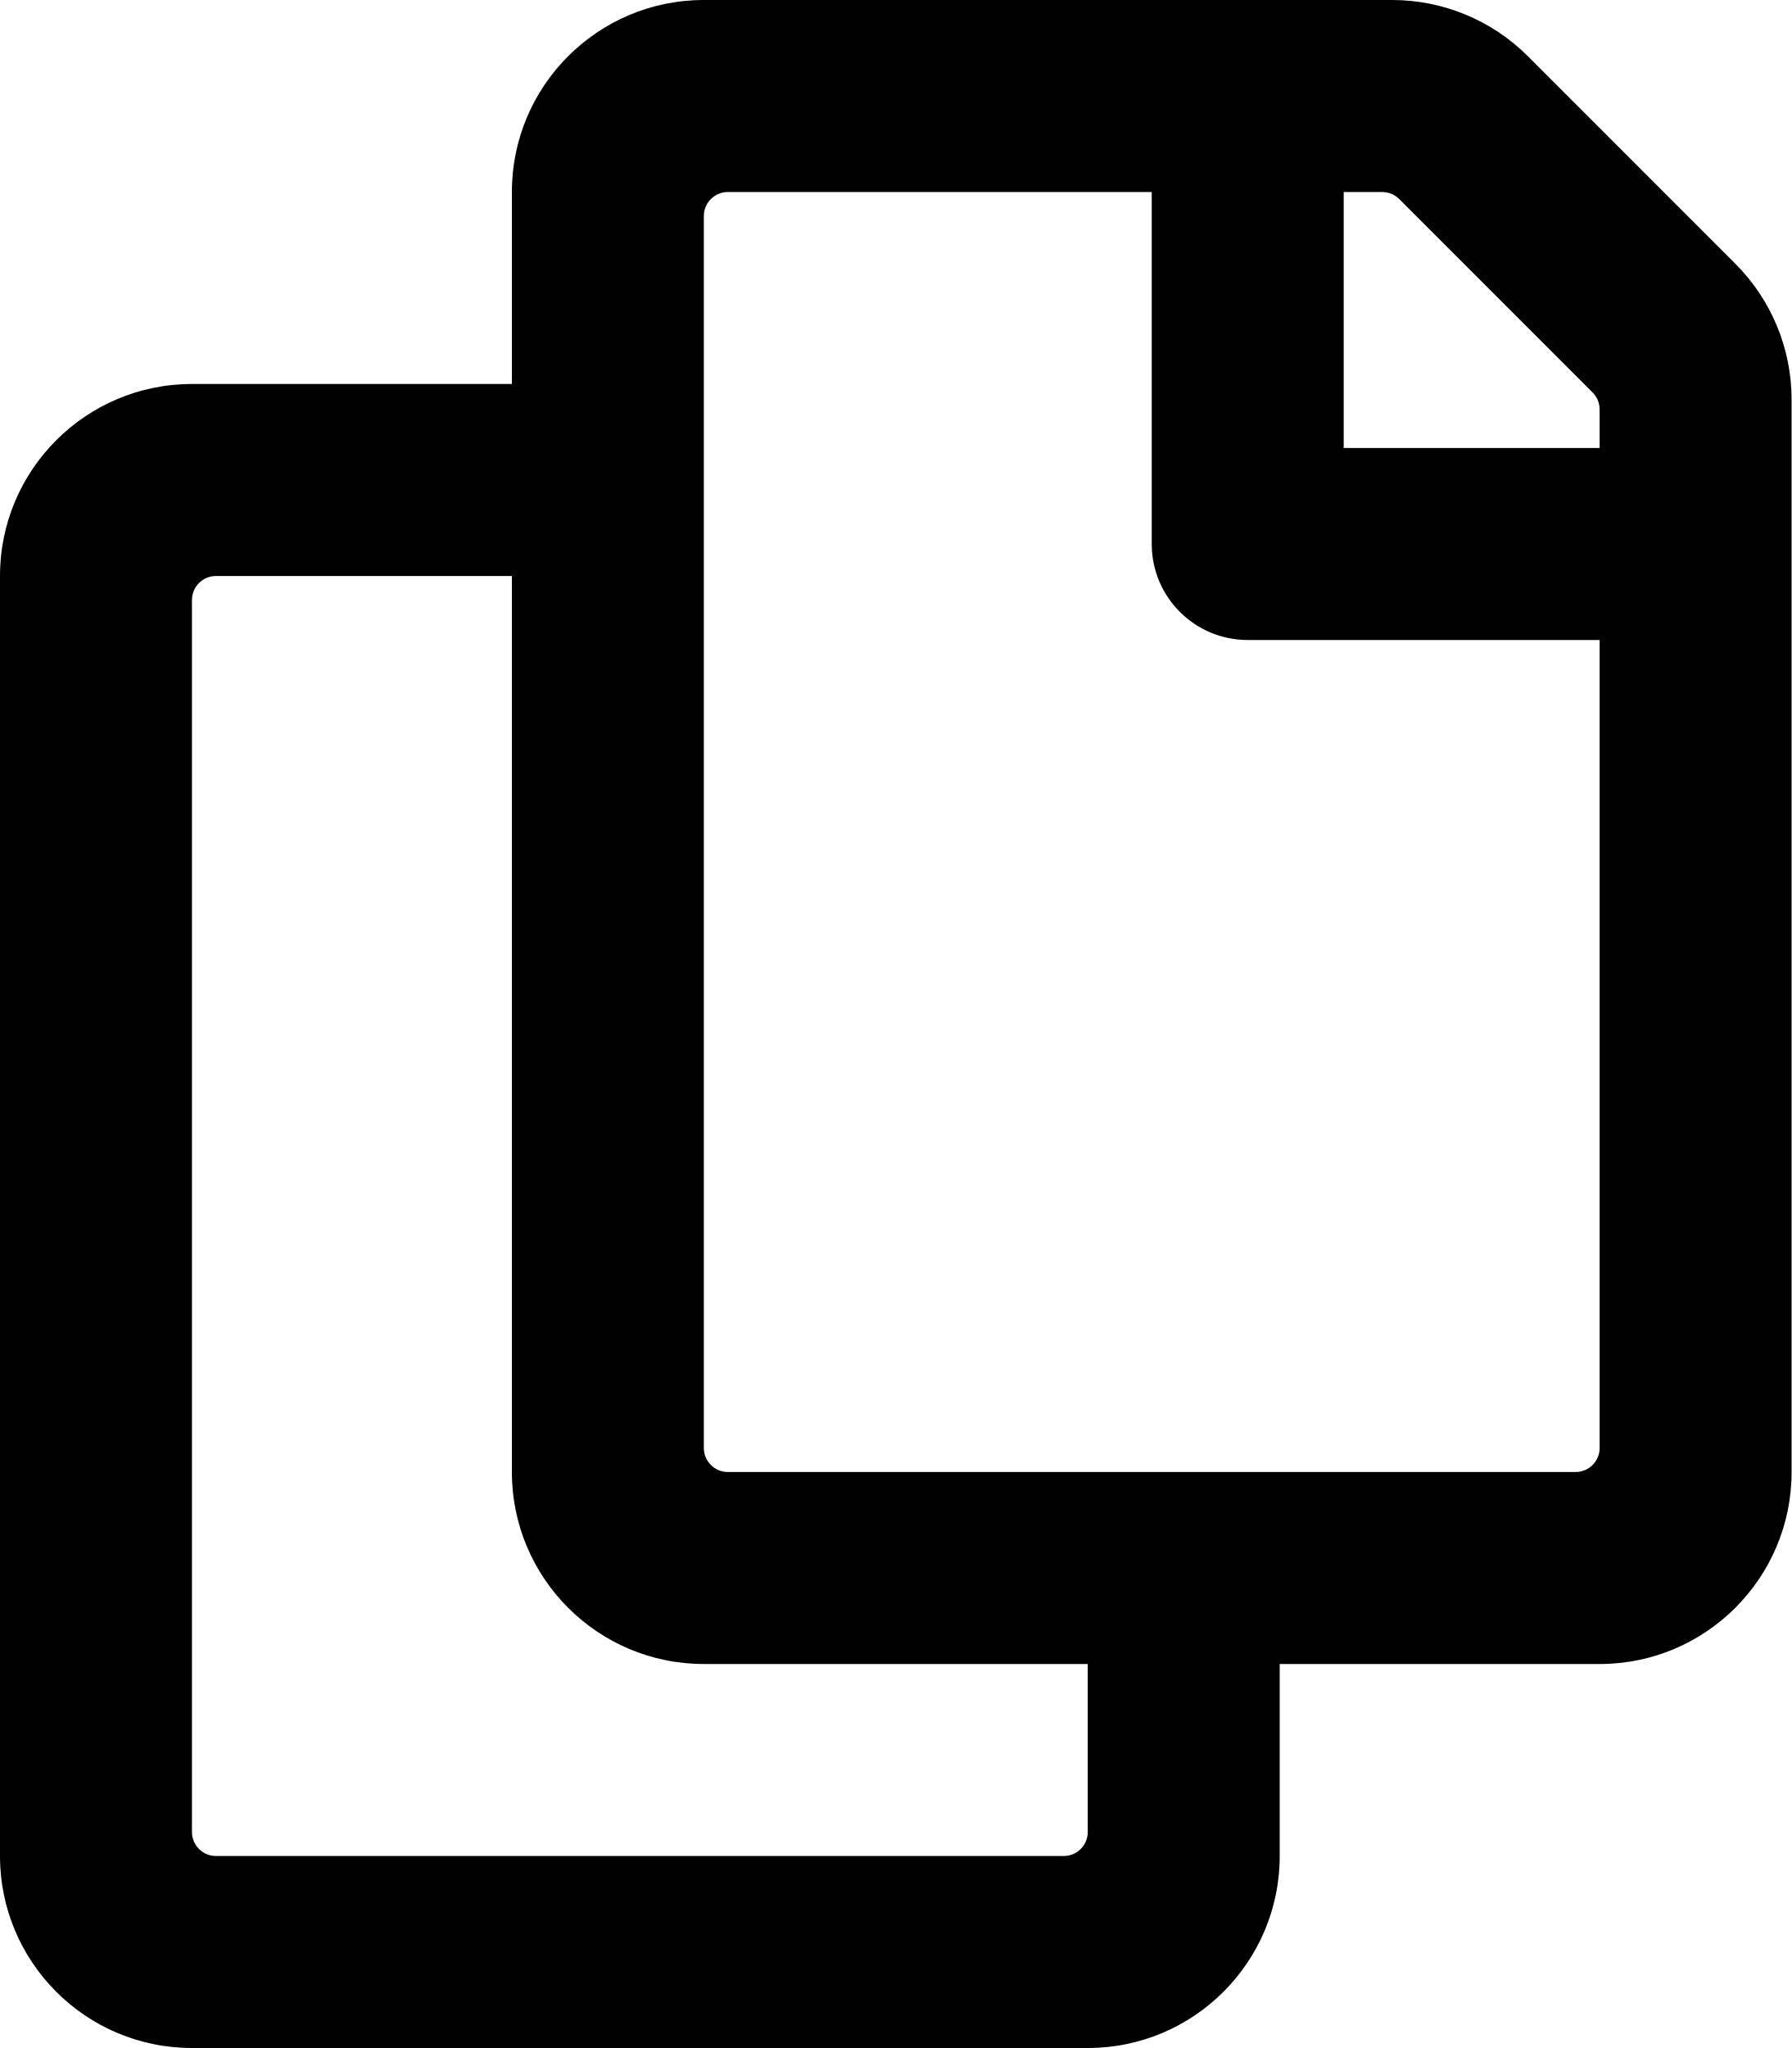
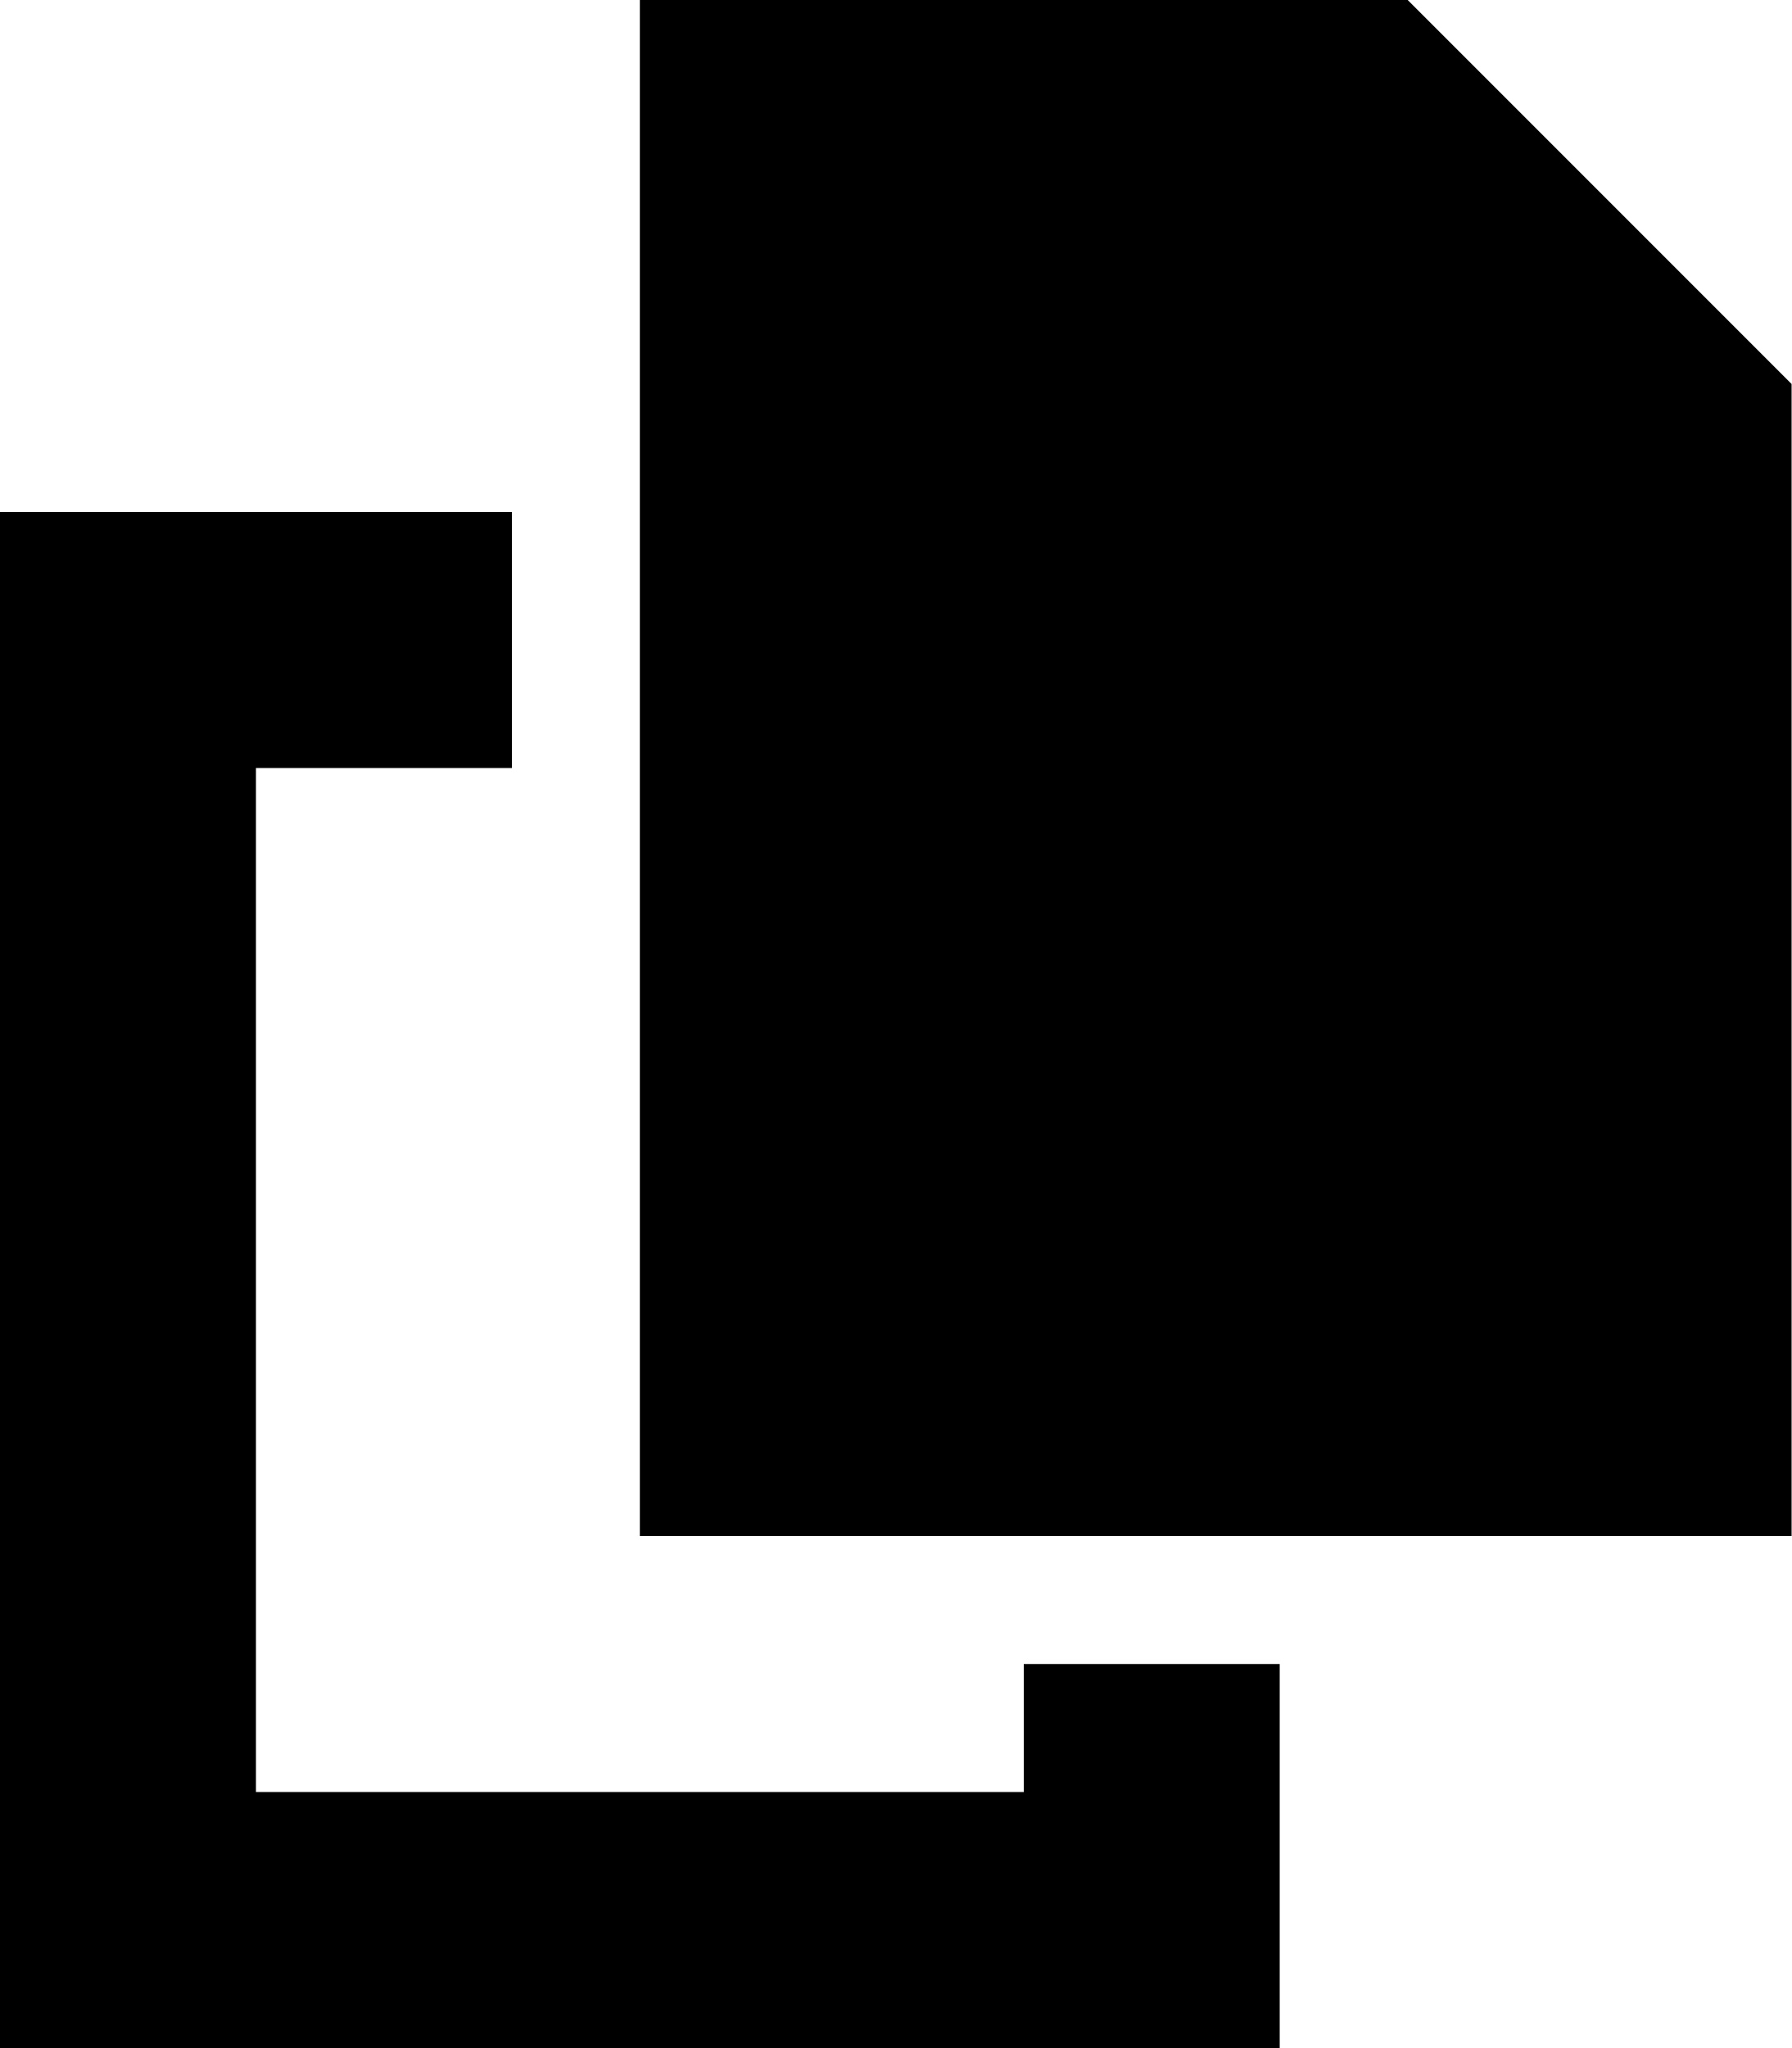
<svg xmlns="http://www.w3.org/2000/svg" viewBox="0 0 448 512">
-   <path d="M433.941 65.941l-51.882-51.882A48 48 0 0 0 348.118 0H176c-26.51 0-48 21.49-48 48v48H48c-26.51 0-48 21.49-48 48v320c0 26.51 21.49 48 48 48h224c26.51 0 48-21.49 48-48v-48h80c26.51 0 48-21.49 48-48V99.882a48 48 0 0 0-14.059-33.941zM266 464H54a6 6 0 0 1-6-6V150a6 6 0 0 1 6-6h74v224c0 26.51 21.49 48 48 48h96v42a6 6 0 0 1-6 6zm128-96H182a6 6 0 0 1-6-6V54a6 6 0 0 1 6-6h106v88c0 13.255 10.745 24 24 24h88v202a6 6 0 0 1-6 6zm6-256h-64V48h9.632c1.591 0 3.117.632 4.243 1.757l48.368 48.368a6 6 0 0 1 1.757 4.243V112z" />
+   <path d="M352 0l96 96 0 288-288 0L160 0 352 0zM64 128l64 0 0 64-64 0 0 256 192 0 0-32 64 0 0 32 0 64-64 0L64 512 0 512l0-64L0 192l0-64 64 0z" />
</svg>
